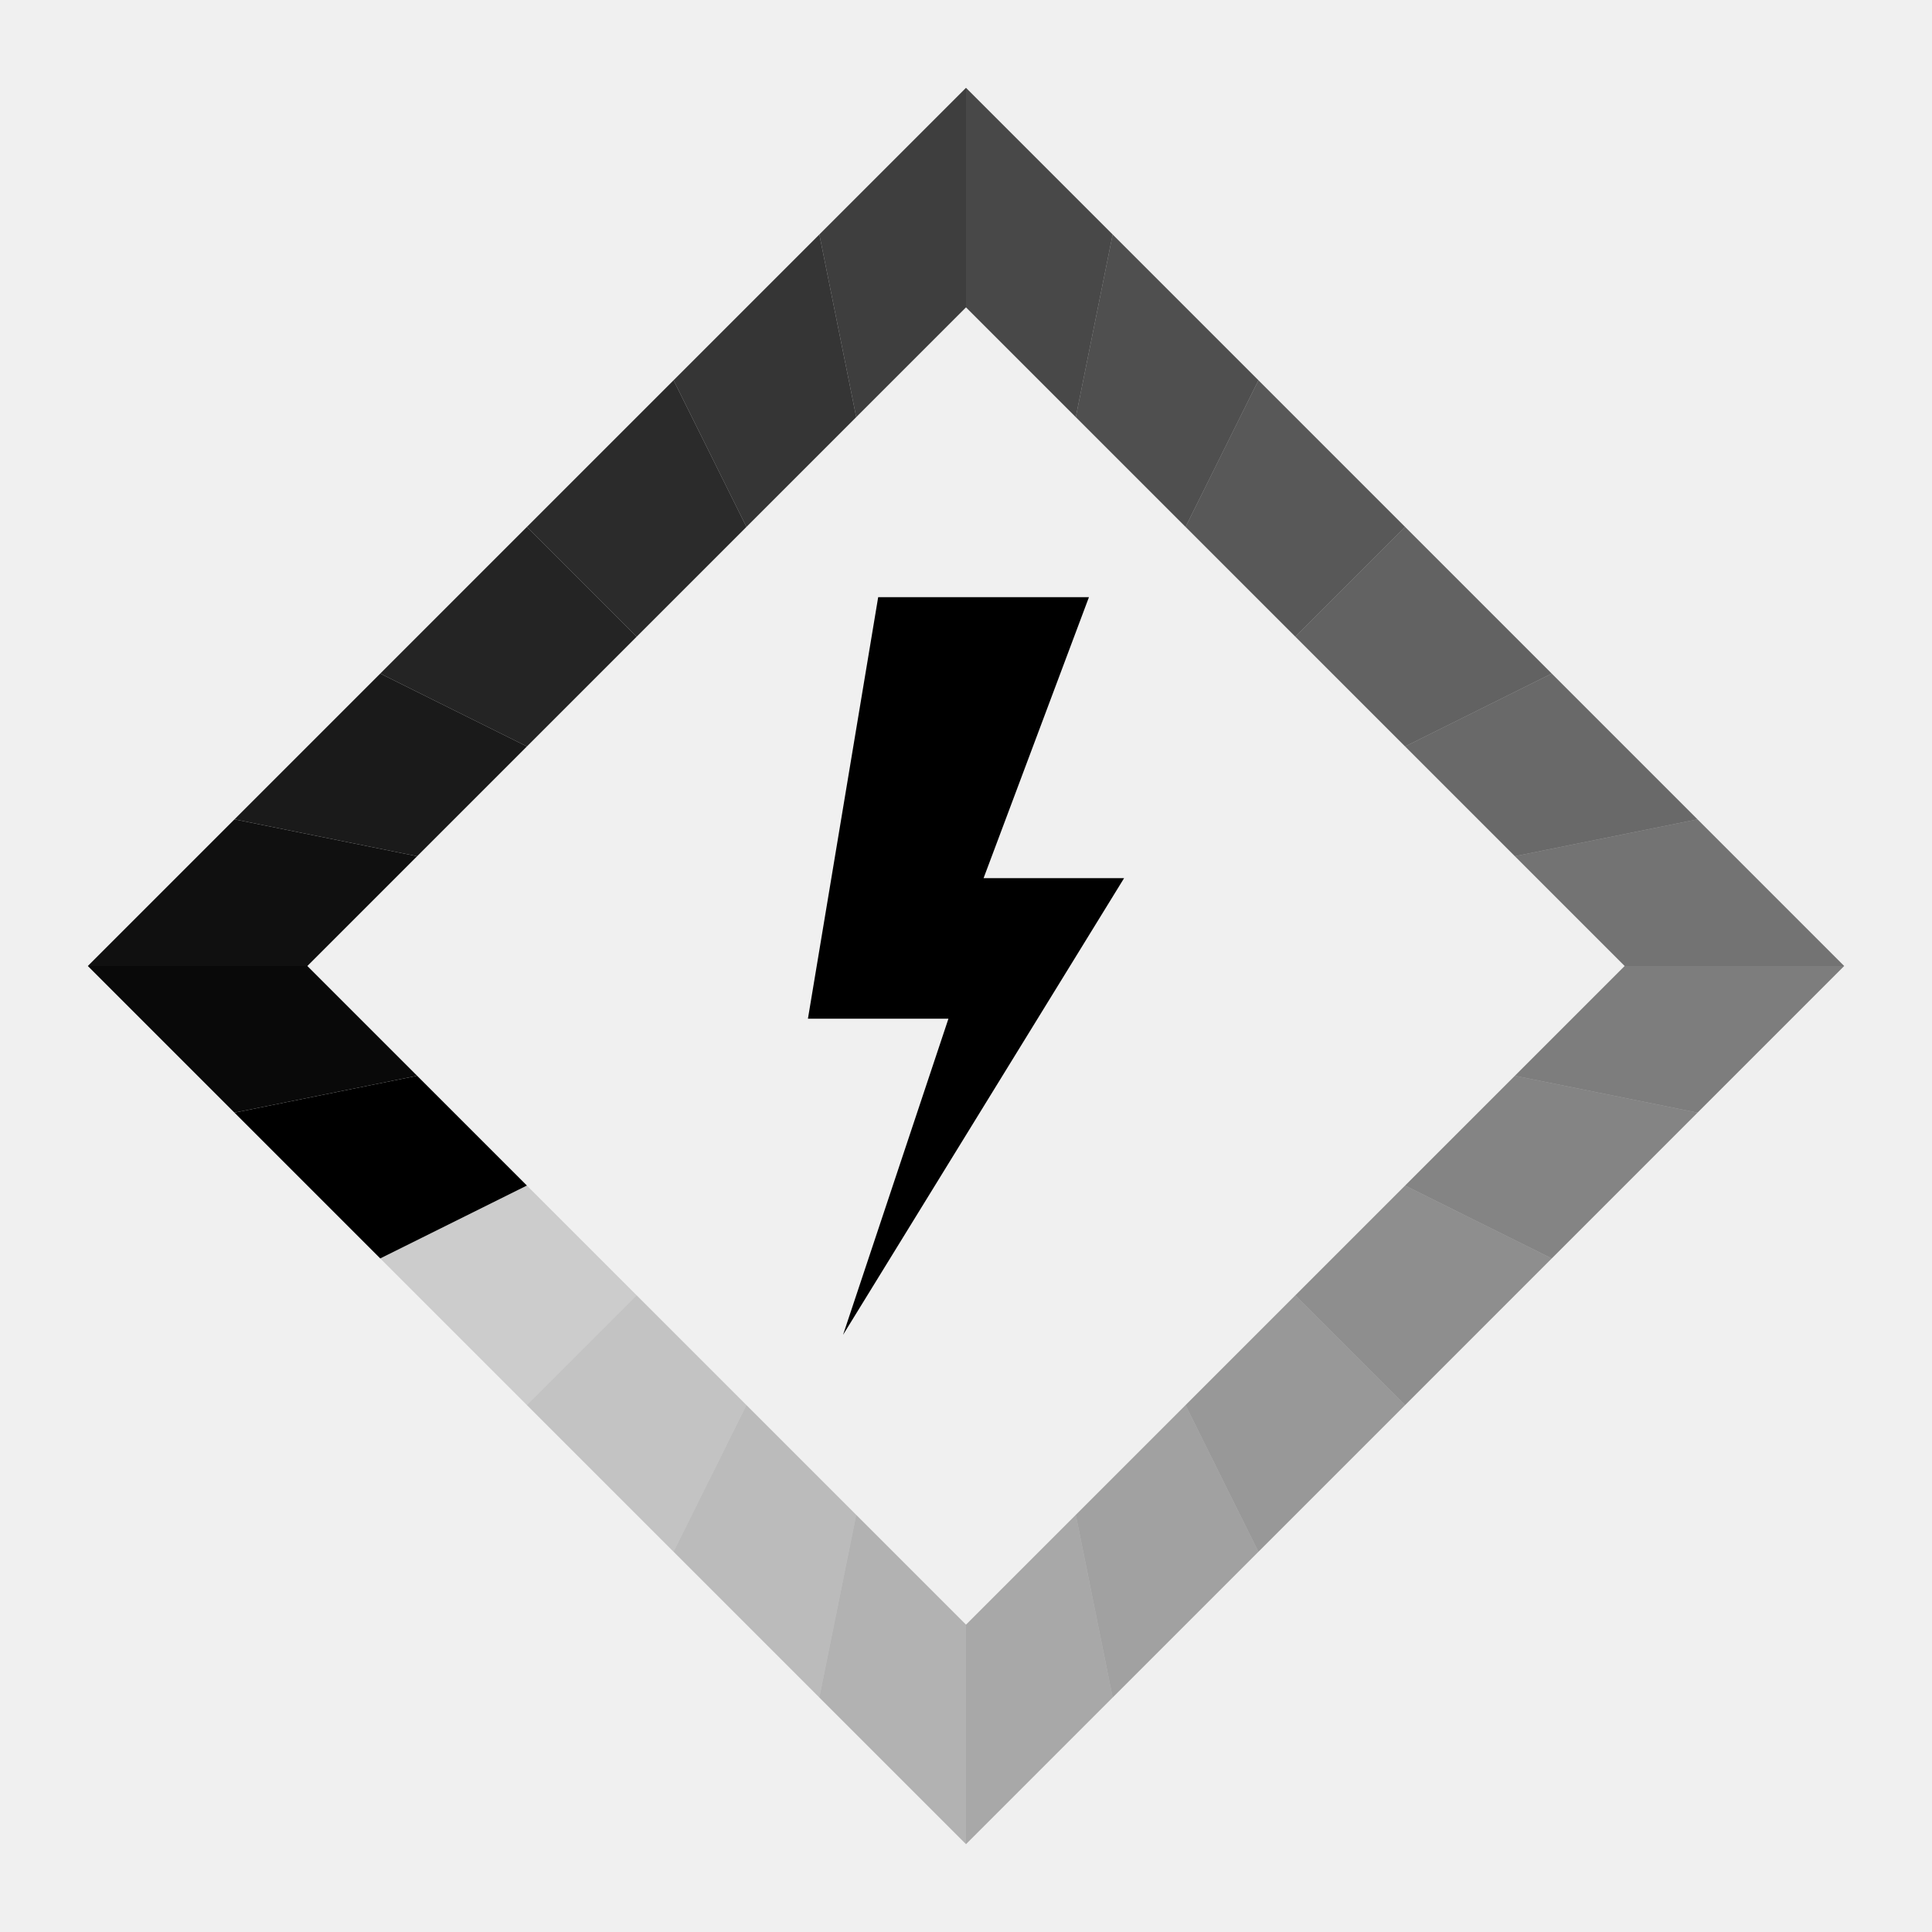
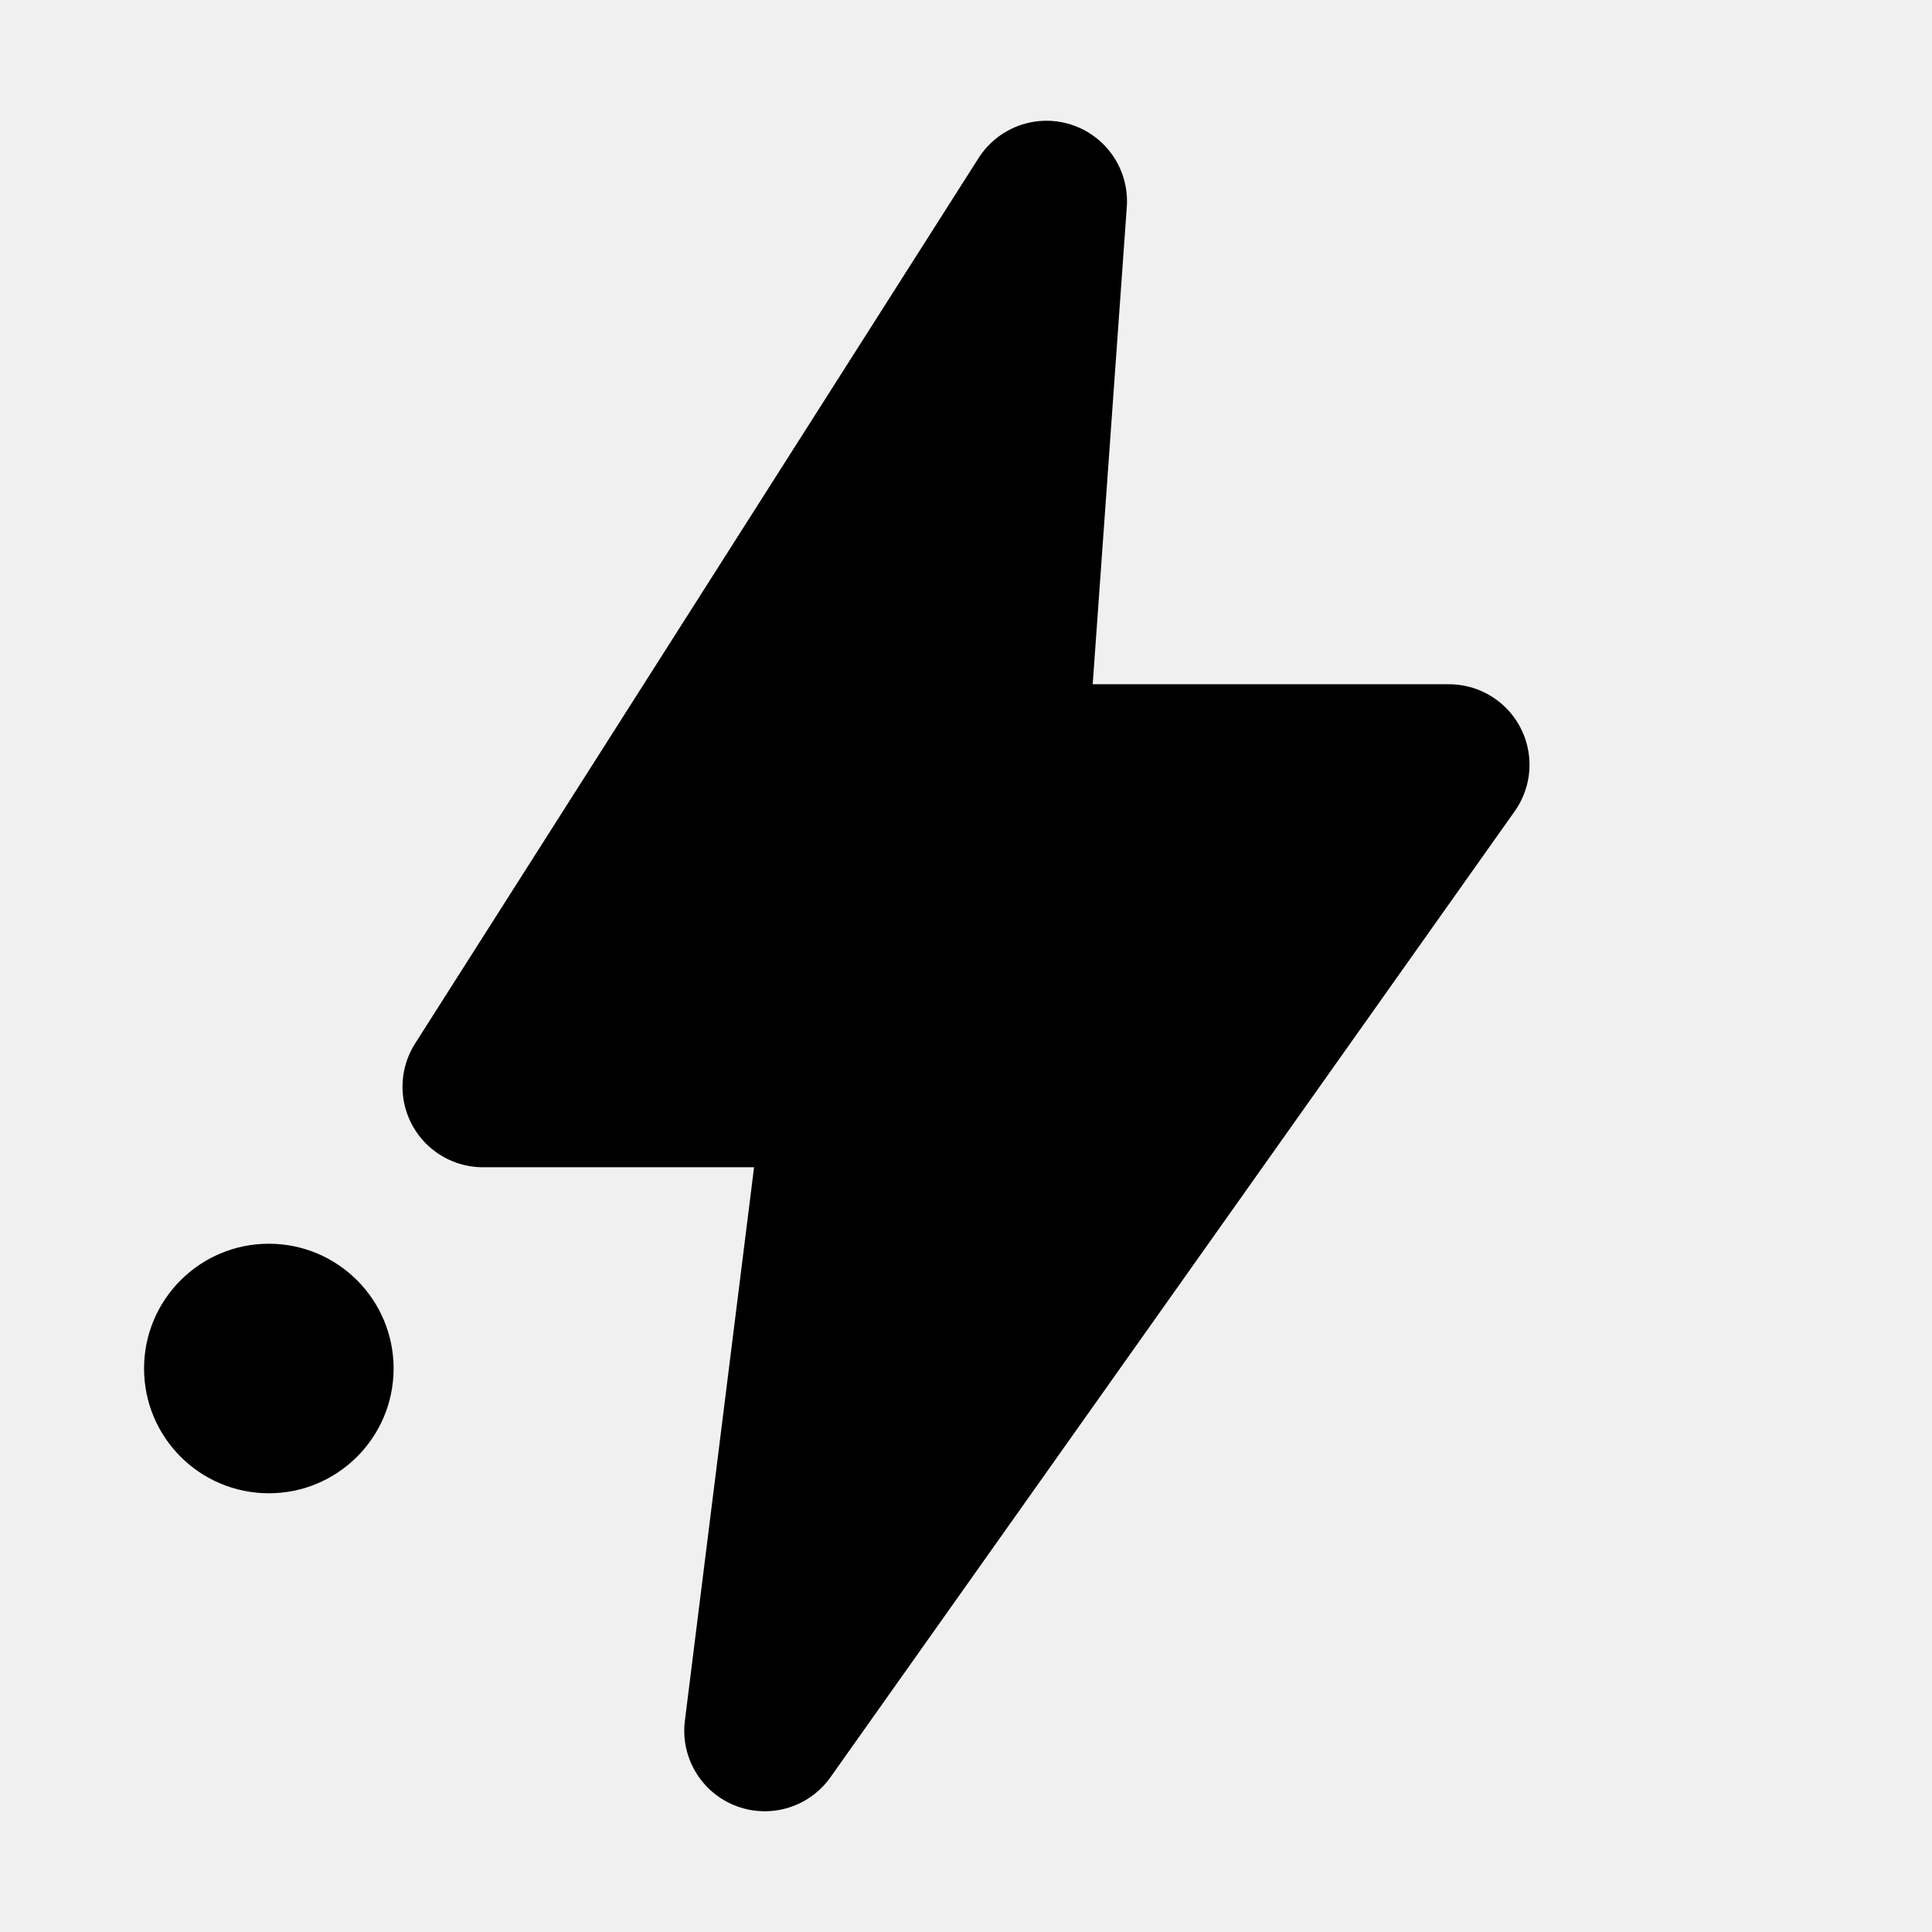
- <svg xmlns="http://www.w3.org/2000/svg" width="300" height="300" viewBox="40 40 220 220" fill="none">
-   <path d="M150,50 L166.7,66.7 L162.5,87.5 L150,75 Z" fill="black" fill-opacity="0.7" />
-   <path d="M166.7,66.7 L183.3,83.3 L175,100 L162.5,87.5 Z" fill="black" fill-opacity="0.67" />
-   <path d="M183.3,83.3 L200,100 L187.5,112.5 L175,100 Z" fill="black" fill-opacity="0.63" />
-   <path d="M200,100 L216.7,116.7 L200,125 L187.5,112.5 Z" fill="black" fill-opacity="0.59" />
-   <path d="M216.7,116.7 L233.3,133.3 L212.5,137.5 L200,125 Z" fill="black" fill-opacity="0.56" />
-   <path d="M233.3,133.3 L250,150 L225,150 L212.5,137.5 Z" fill="black" fill-opacity="0.52" />
-   <path d="M250,150 L233.3,166.7 L212.5,162.5 L225,150 Z" fill="black" fill-opacity="0.48" />
-   <path d="M233.3,166.7 L216.7,183.3 L200,175 L212.5,162.5 Z" fill="black" fill-opacity="0.45" />
-   <path d="M216.7,183.3 L200,200 L187.5,187.5 L200,175 Z" fill="black" fill-opacity="0.41" />
-   <path d="M200,200 L183.3,216.7 L175,200 L187.5,187.5 Z" fill="black" fill-opacity="0.37" />
-   <path d="M183.3,216.7 L166.7,233.3 L162.5,212.5 L175,200 Z" fill="black" fill-opacity="0.33" />
-   <path d="M166.7,233.3 L150,250 L150,225 L162.5,212.5 Z" fill="black" fill-opacity="0.3" />
-   <path d="M150,250 L133.3,233.3 L137.5,212.5 L150,225 Z" fill="black" fill-opacity="0.26" />
-   <path d="M133.3,233.3 L116.7,216.7 L125,200 L137.5,212.5 Z" fill="black" fill-opacity="0.22" />
-   <path d="M116.7,216.7 L100,200 L112.5,187.5 L125,200 Z" fill="black" fill-opacity="0.19" />
-   <path d="M100,200 L83.3,183.3 L100,175 L112.5,187.5 Z" fill="black" fill-opacity="0.15" />
-   <path d="M83.3,183.3 L66.7,166.7 L87.5,162.5 L100,175 Z" fill="black" />
-   <path d="M66.7,166.7 L50,150 L75,150 L87.5,162.5 Z" fill="black" fill-opacity="0.96" />
-   <path d="M50,150 L66.7,133.3 L87.5,137.5 L75,150 Z" fill="black" fill-opacity="0.93" />
-   <path d="M66.7,133.3 L83.3,116.7 L100,125 L87.5,137.5 Z" fill="black" fill-opacity="0.89" />
-   <path d="M83.3,116.7 L100,100 L112.5,112.5 L100,125 Z" fill="black" fill-opacity="0.85" />
-   <path d="M100,100 L116.7,83.3 L125,100 L112.5,112.5 Z" fill="black" fill-opacity="0.82" />
-   <path d="M116.7,83.3 L133.3,66.7 L137.5,87.5 L125,100 Z" fill="black" fill-opacity="0.78" />
-   <path d="M133.3,66.7 L150,50 L150,75 L137.5,87.5 Z" fill="black" fill-opacity="0.74" />
-   <path d="M140,108 L164,108 L152,140 L168,140 L136,192 L148,156 L132,156 Z" fill="black" />
+ <svg xmlns="http://www.w3.org/2000/svg" viewBox="0 0 48 48" fill="none">
+   <mask id="gap" maskUnits="userSpaceOnUse" x="0" y="0" width="48" height="48">
+     <rect width="48" height="48" fill="white" />
+     <circle cx="6.679" cy="34.000" r="4.9" fill="black" />
+   </mask>
+   <path d="M26 5 L12 27 H21 L19 43 L36 19 H25 Z" fill="black" stroke="black" stroke-width="4" stroke-linejoin="round" mask="url(#gap)" />
+   <circle cx="6.679" cy="34.000" r="3.1" fill="black" />
</svg>
